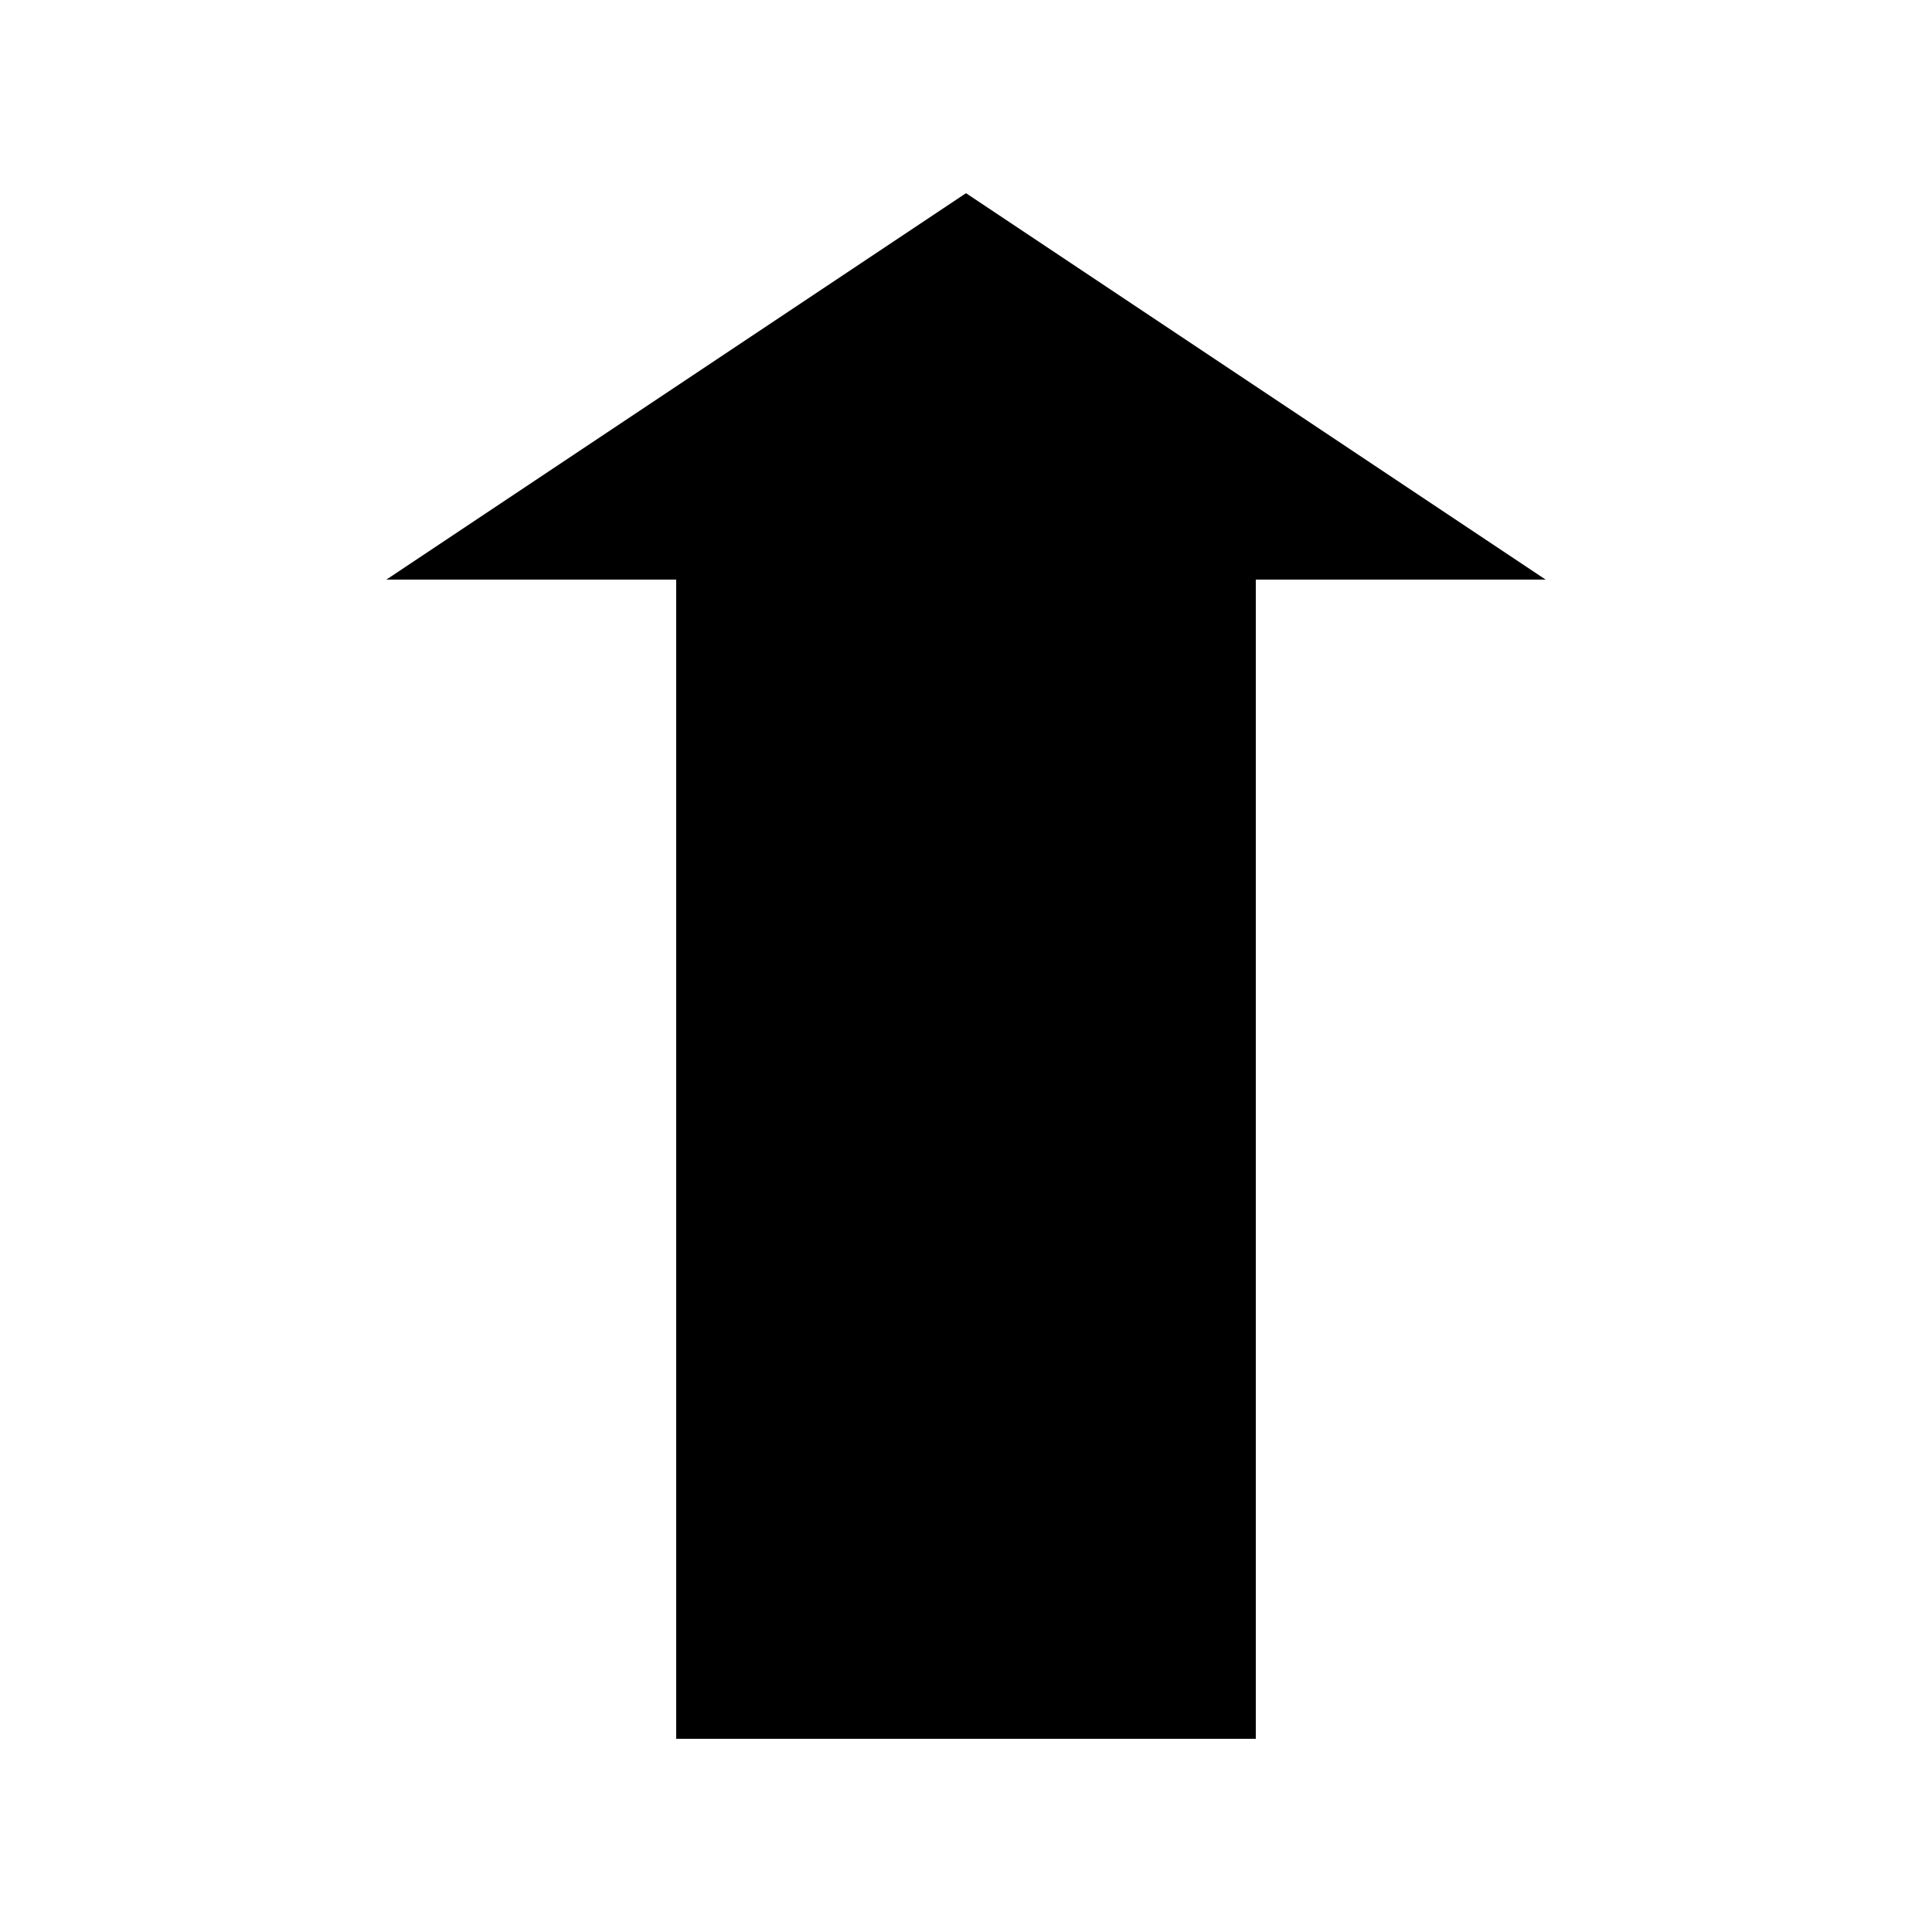
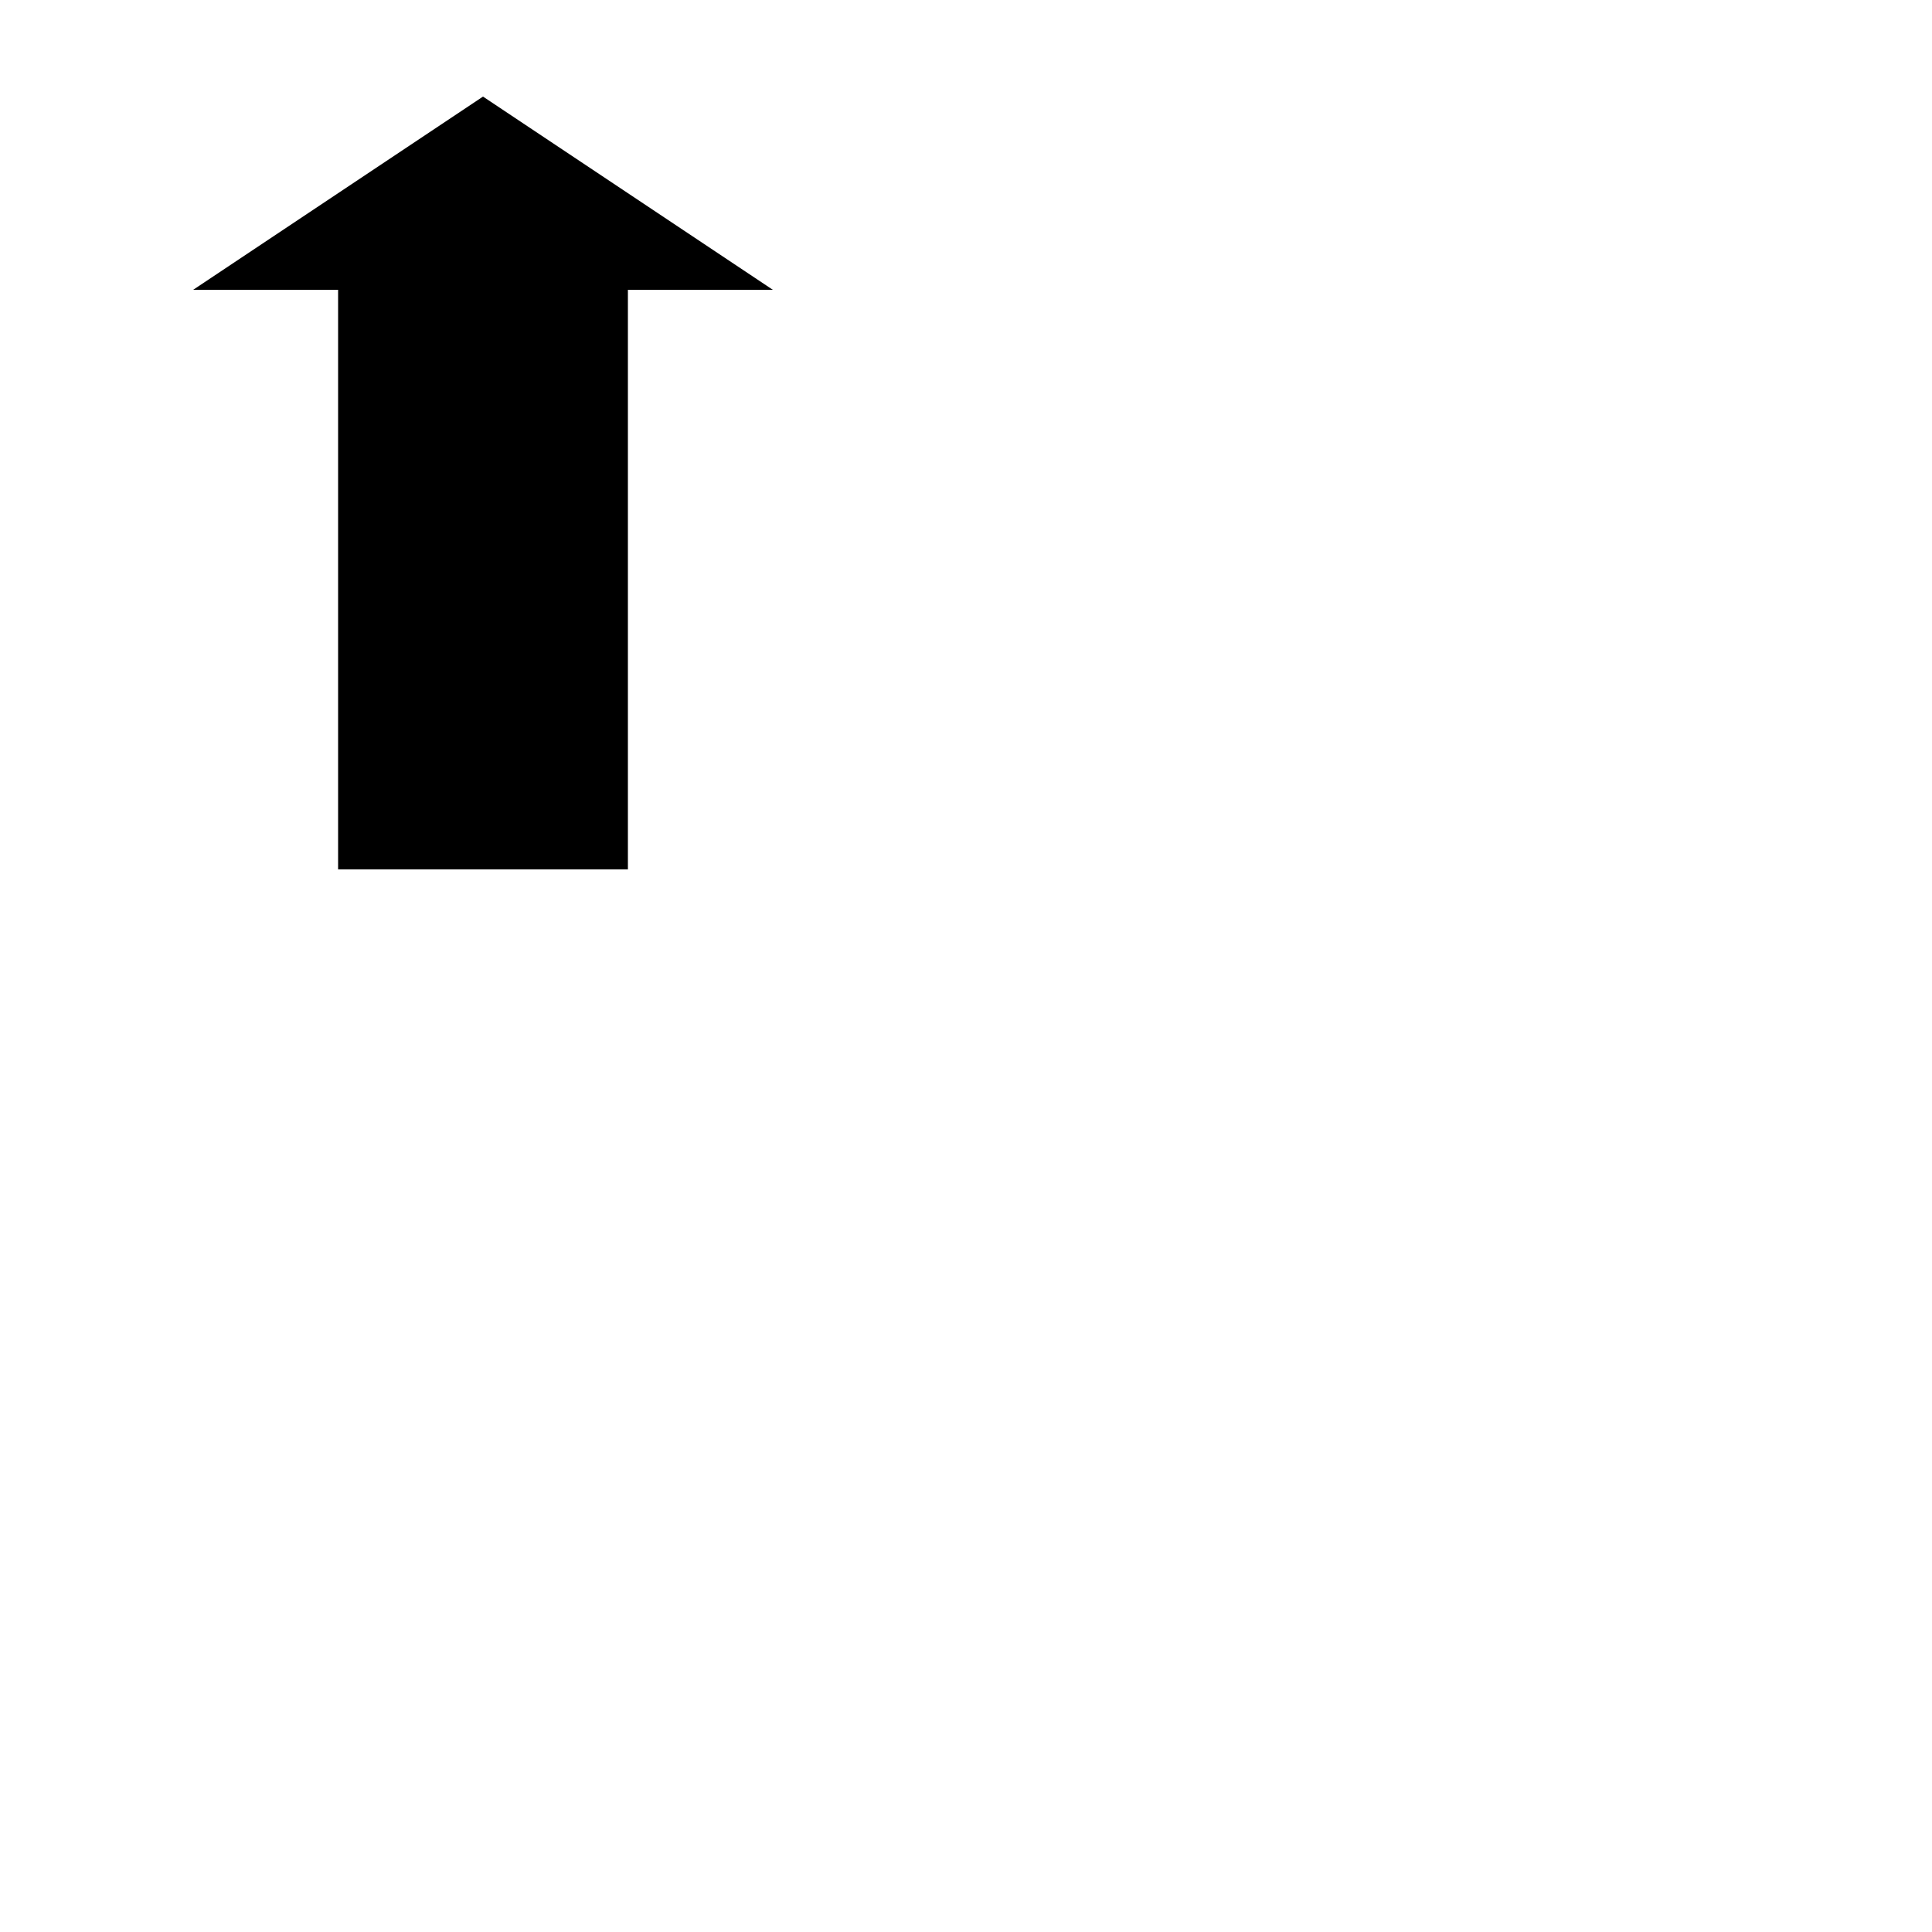
- <svg xmlns="http://www.w3.org/2000/svg" version="1.1" baseProfile="full" viewBox="0 0 200 200" id="dcms-change">
+ <svg xmlns="http://www.w3.org/2000/svg" version="1.1" baseProfile="full" viewBox="0 0 200 200" transform="scale(0.5)" id="dcms-change">
  <g id="myyarrow">
    <polygon points="100 0 150 50 125 50 125 200 75 200 75 50 50 50" fill="black" stroke-width="0" transform="translate(-20, 20) scale(1.2, 0.8)" />
  </g>
</svg>
